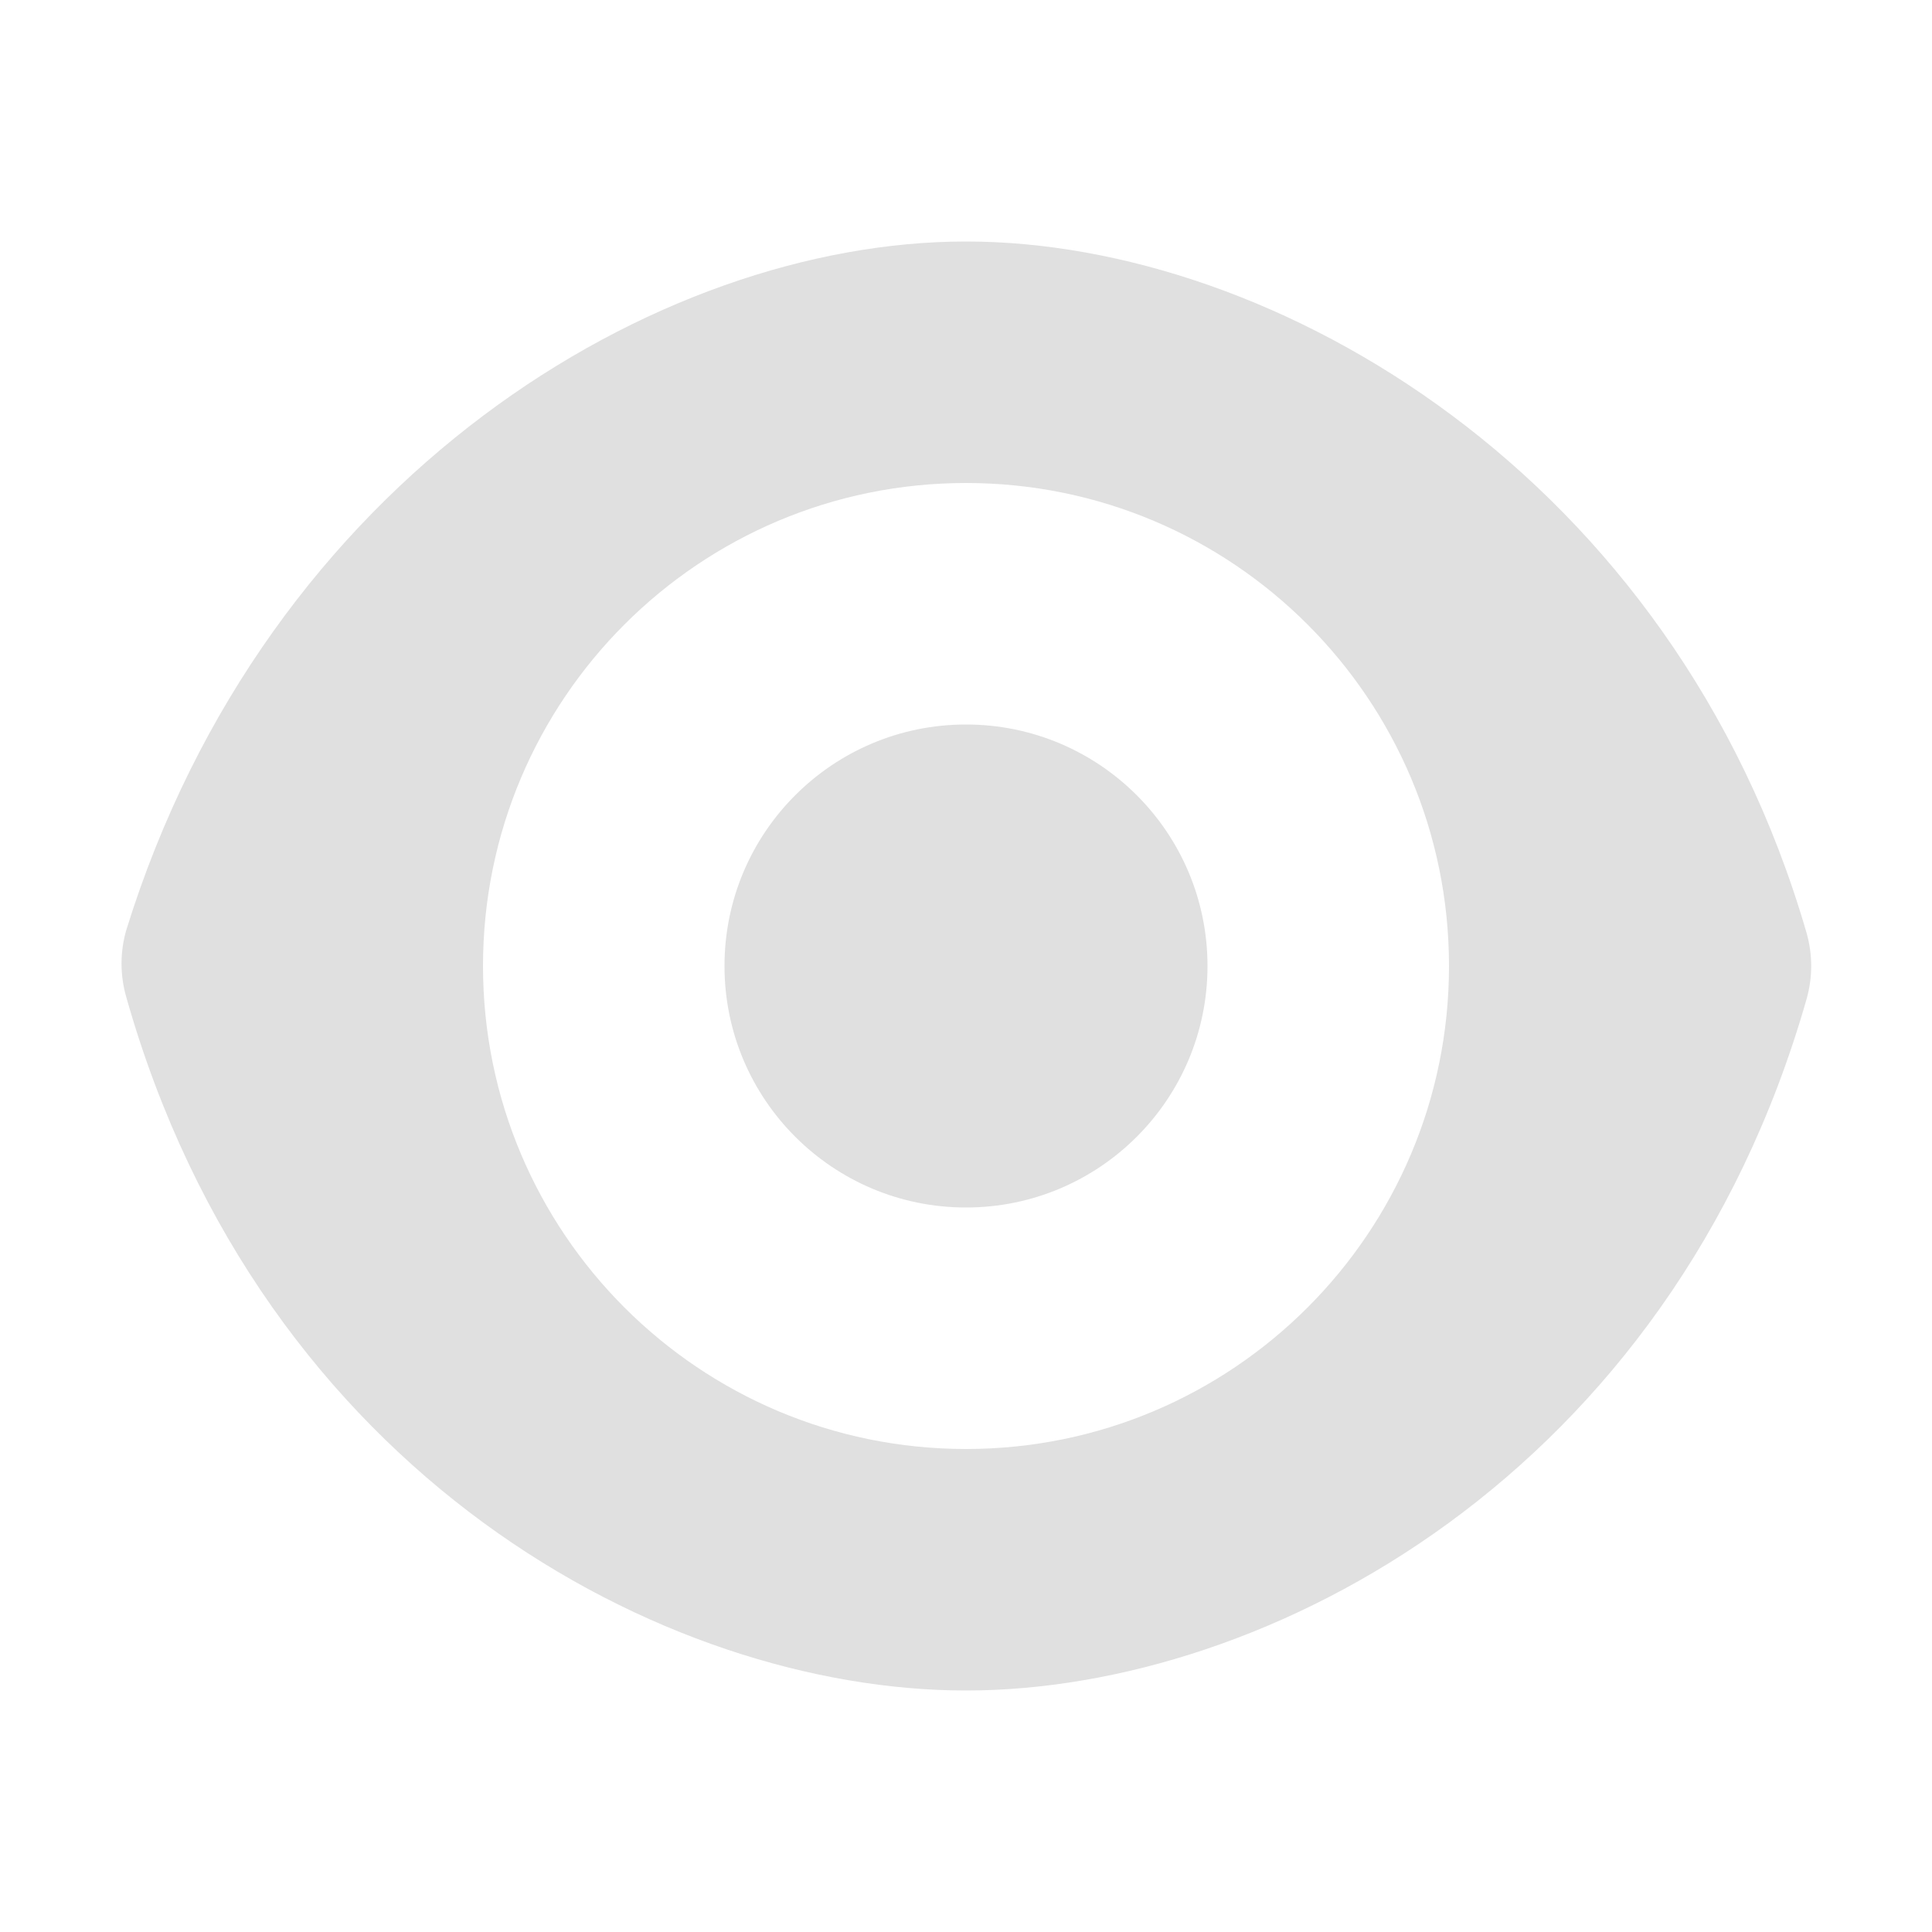
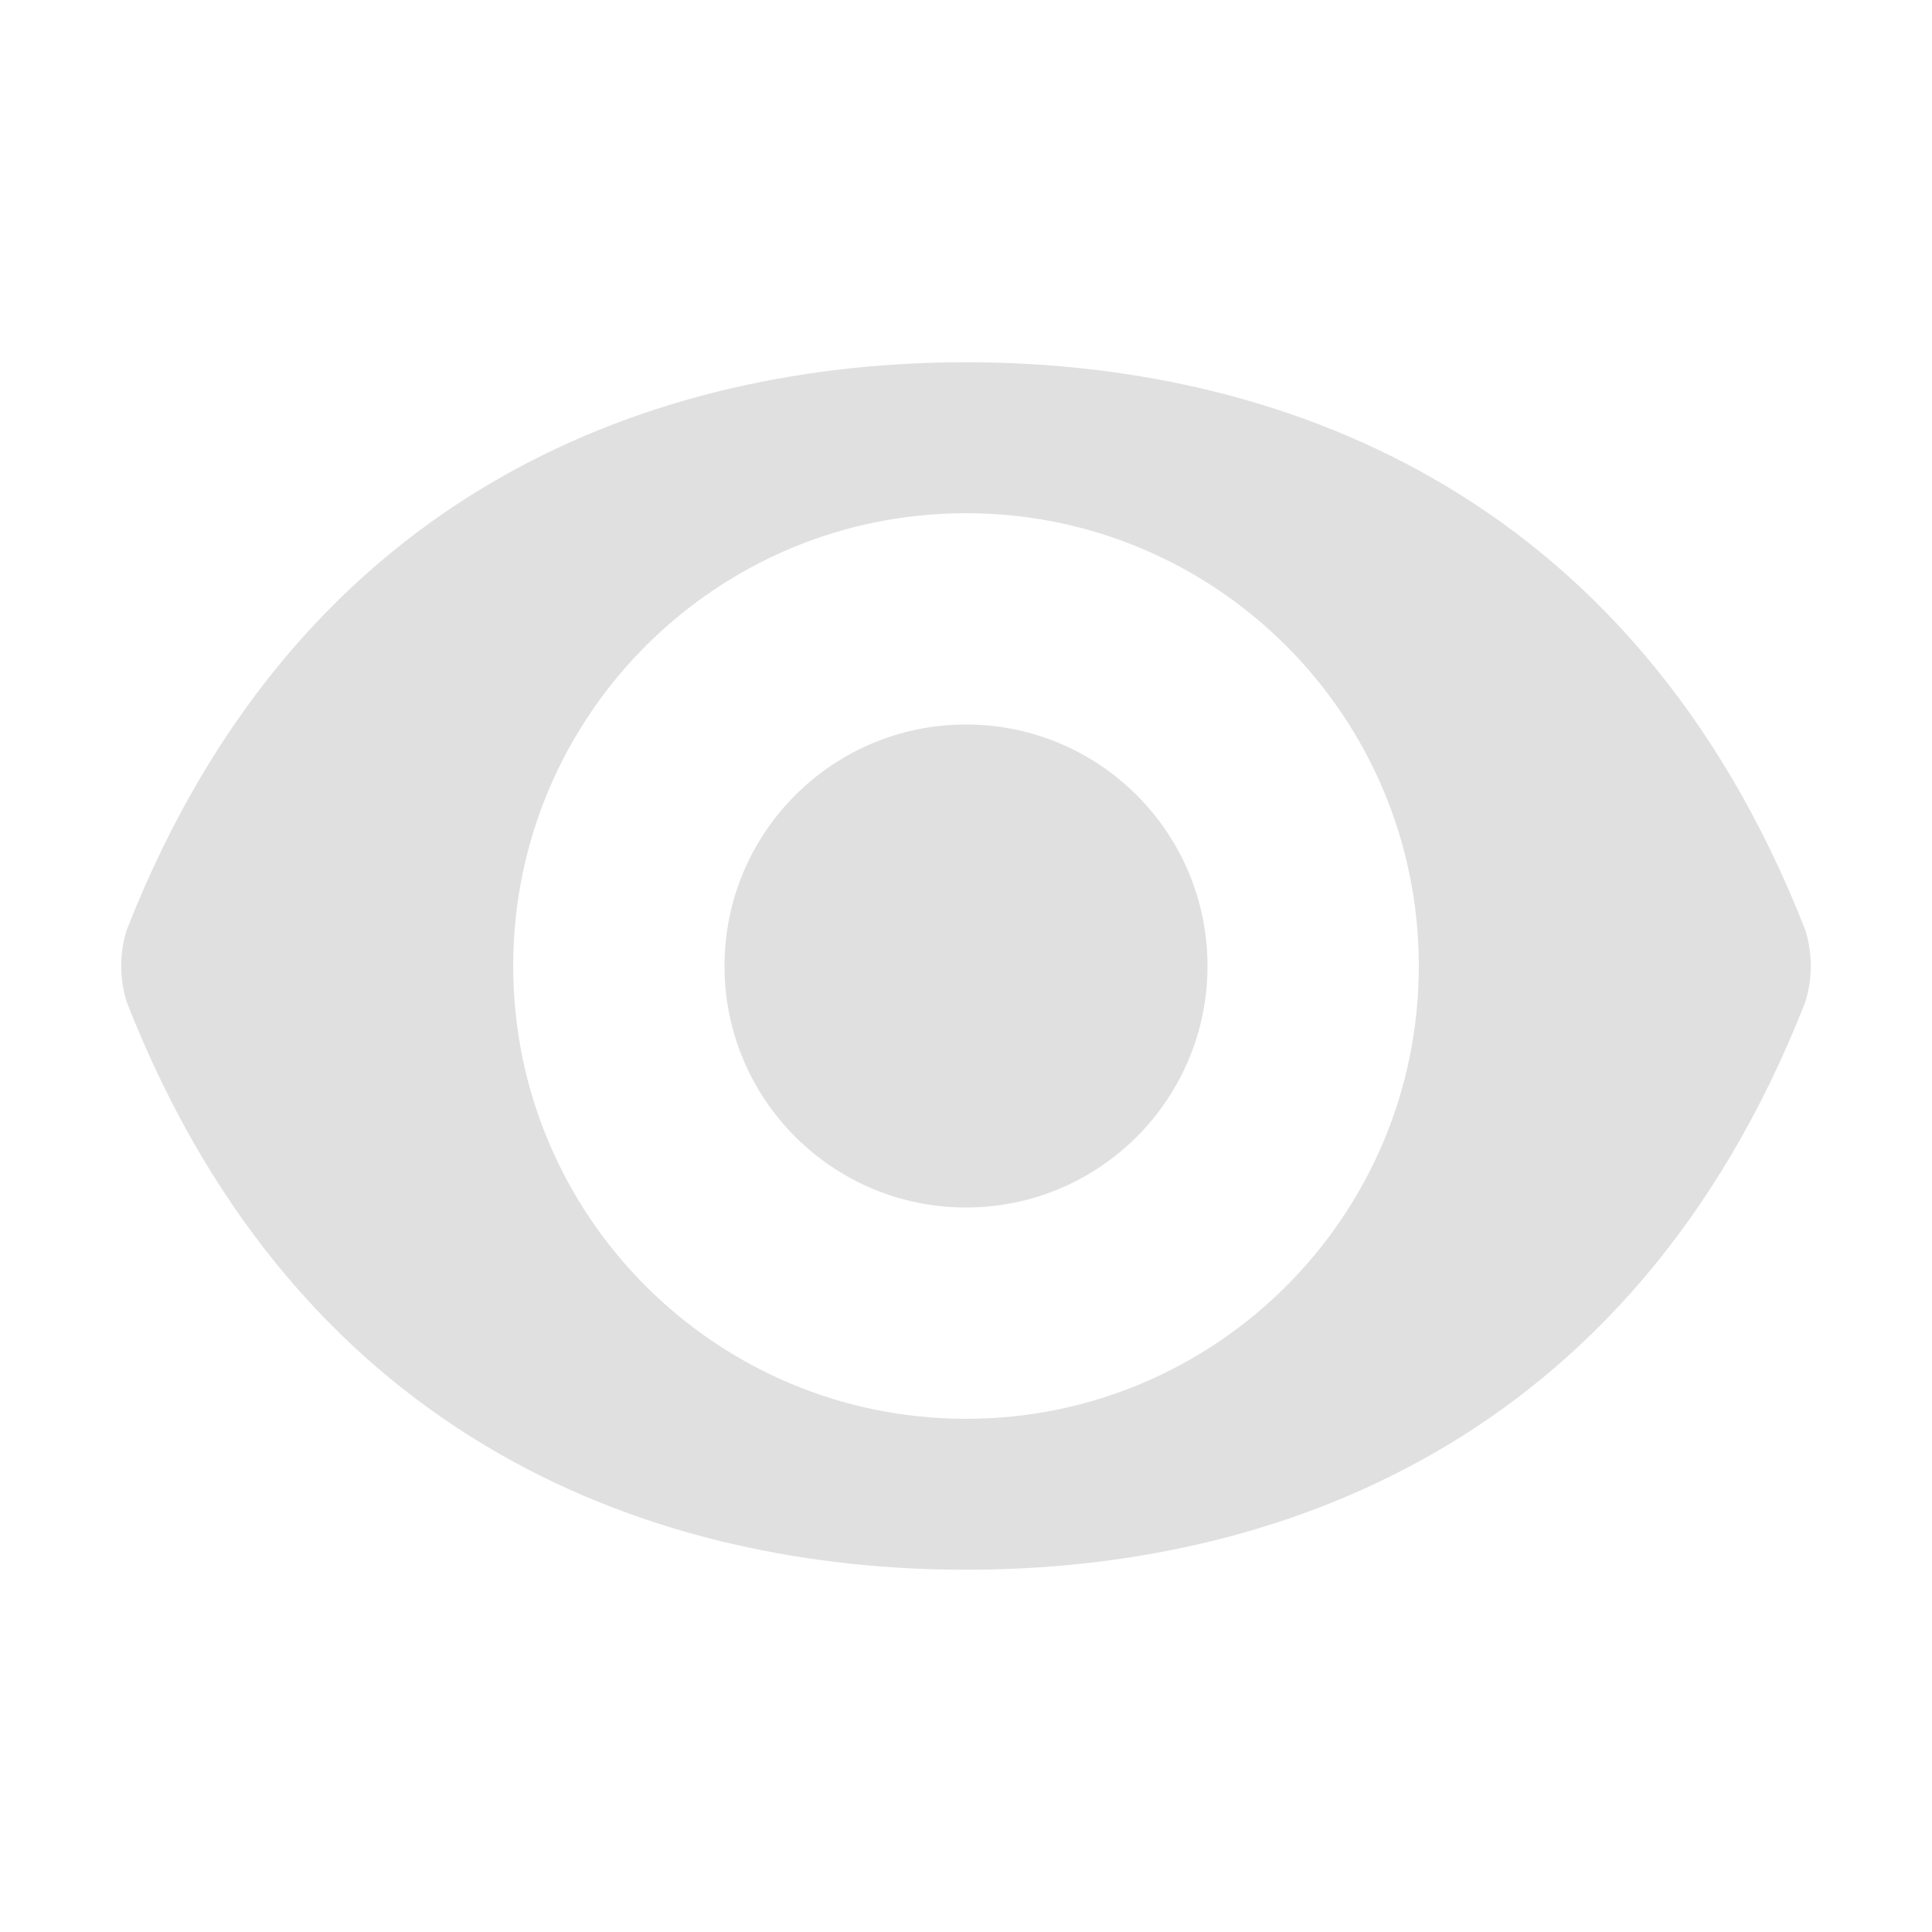
<svg xmlns="http://www.w3.org/2000/svg" width="16" height="16">
-   <path fill="#e0e0e0" d="M8 2C5.443 2 2.209 3.948 1.045 7.705a1 1 0 0 0 0 .55C2.163 12.211 5.5 14 8 14s5.836-1.789 6.961-5.725a1 1 0 0 0 0-.55C13.861 3.935 10.554 2 8 2zm0 2a4 4 0 0 1 0 8 4 4 0 0 1 0-8zm0 2a2 2 0 0 0 0 4 2 2 0 0 0 0-4z" />
+   <path fill="#e0e0e0" d="M8 3C5.5 3 2.5 4 1.05 7.7a1 1 0 0 0 0 .6C2.5 12 5.5 13 8 13s5.5-1 6.95-4.7a1 1 0 0 0 0-.6C13.5 4 10.5 3 8 3zm0 1.25a3.75 3.75 0 1 1 0 7.5 3.75 3.75 0 0 1 0-7.5zM8 6a2 2 0 1 0 0 4 2 2 0 0 0 0-4z" />
</svg>
